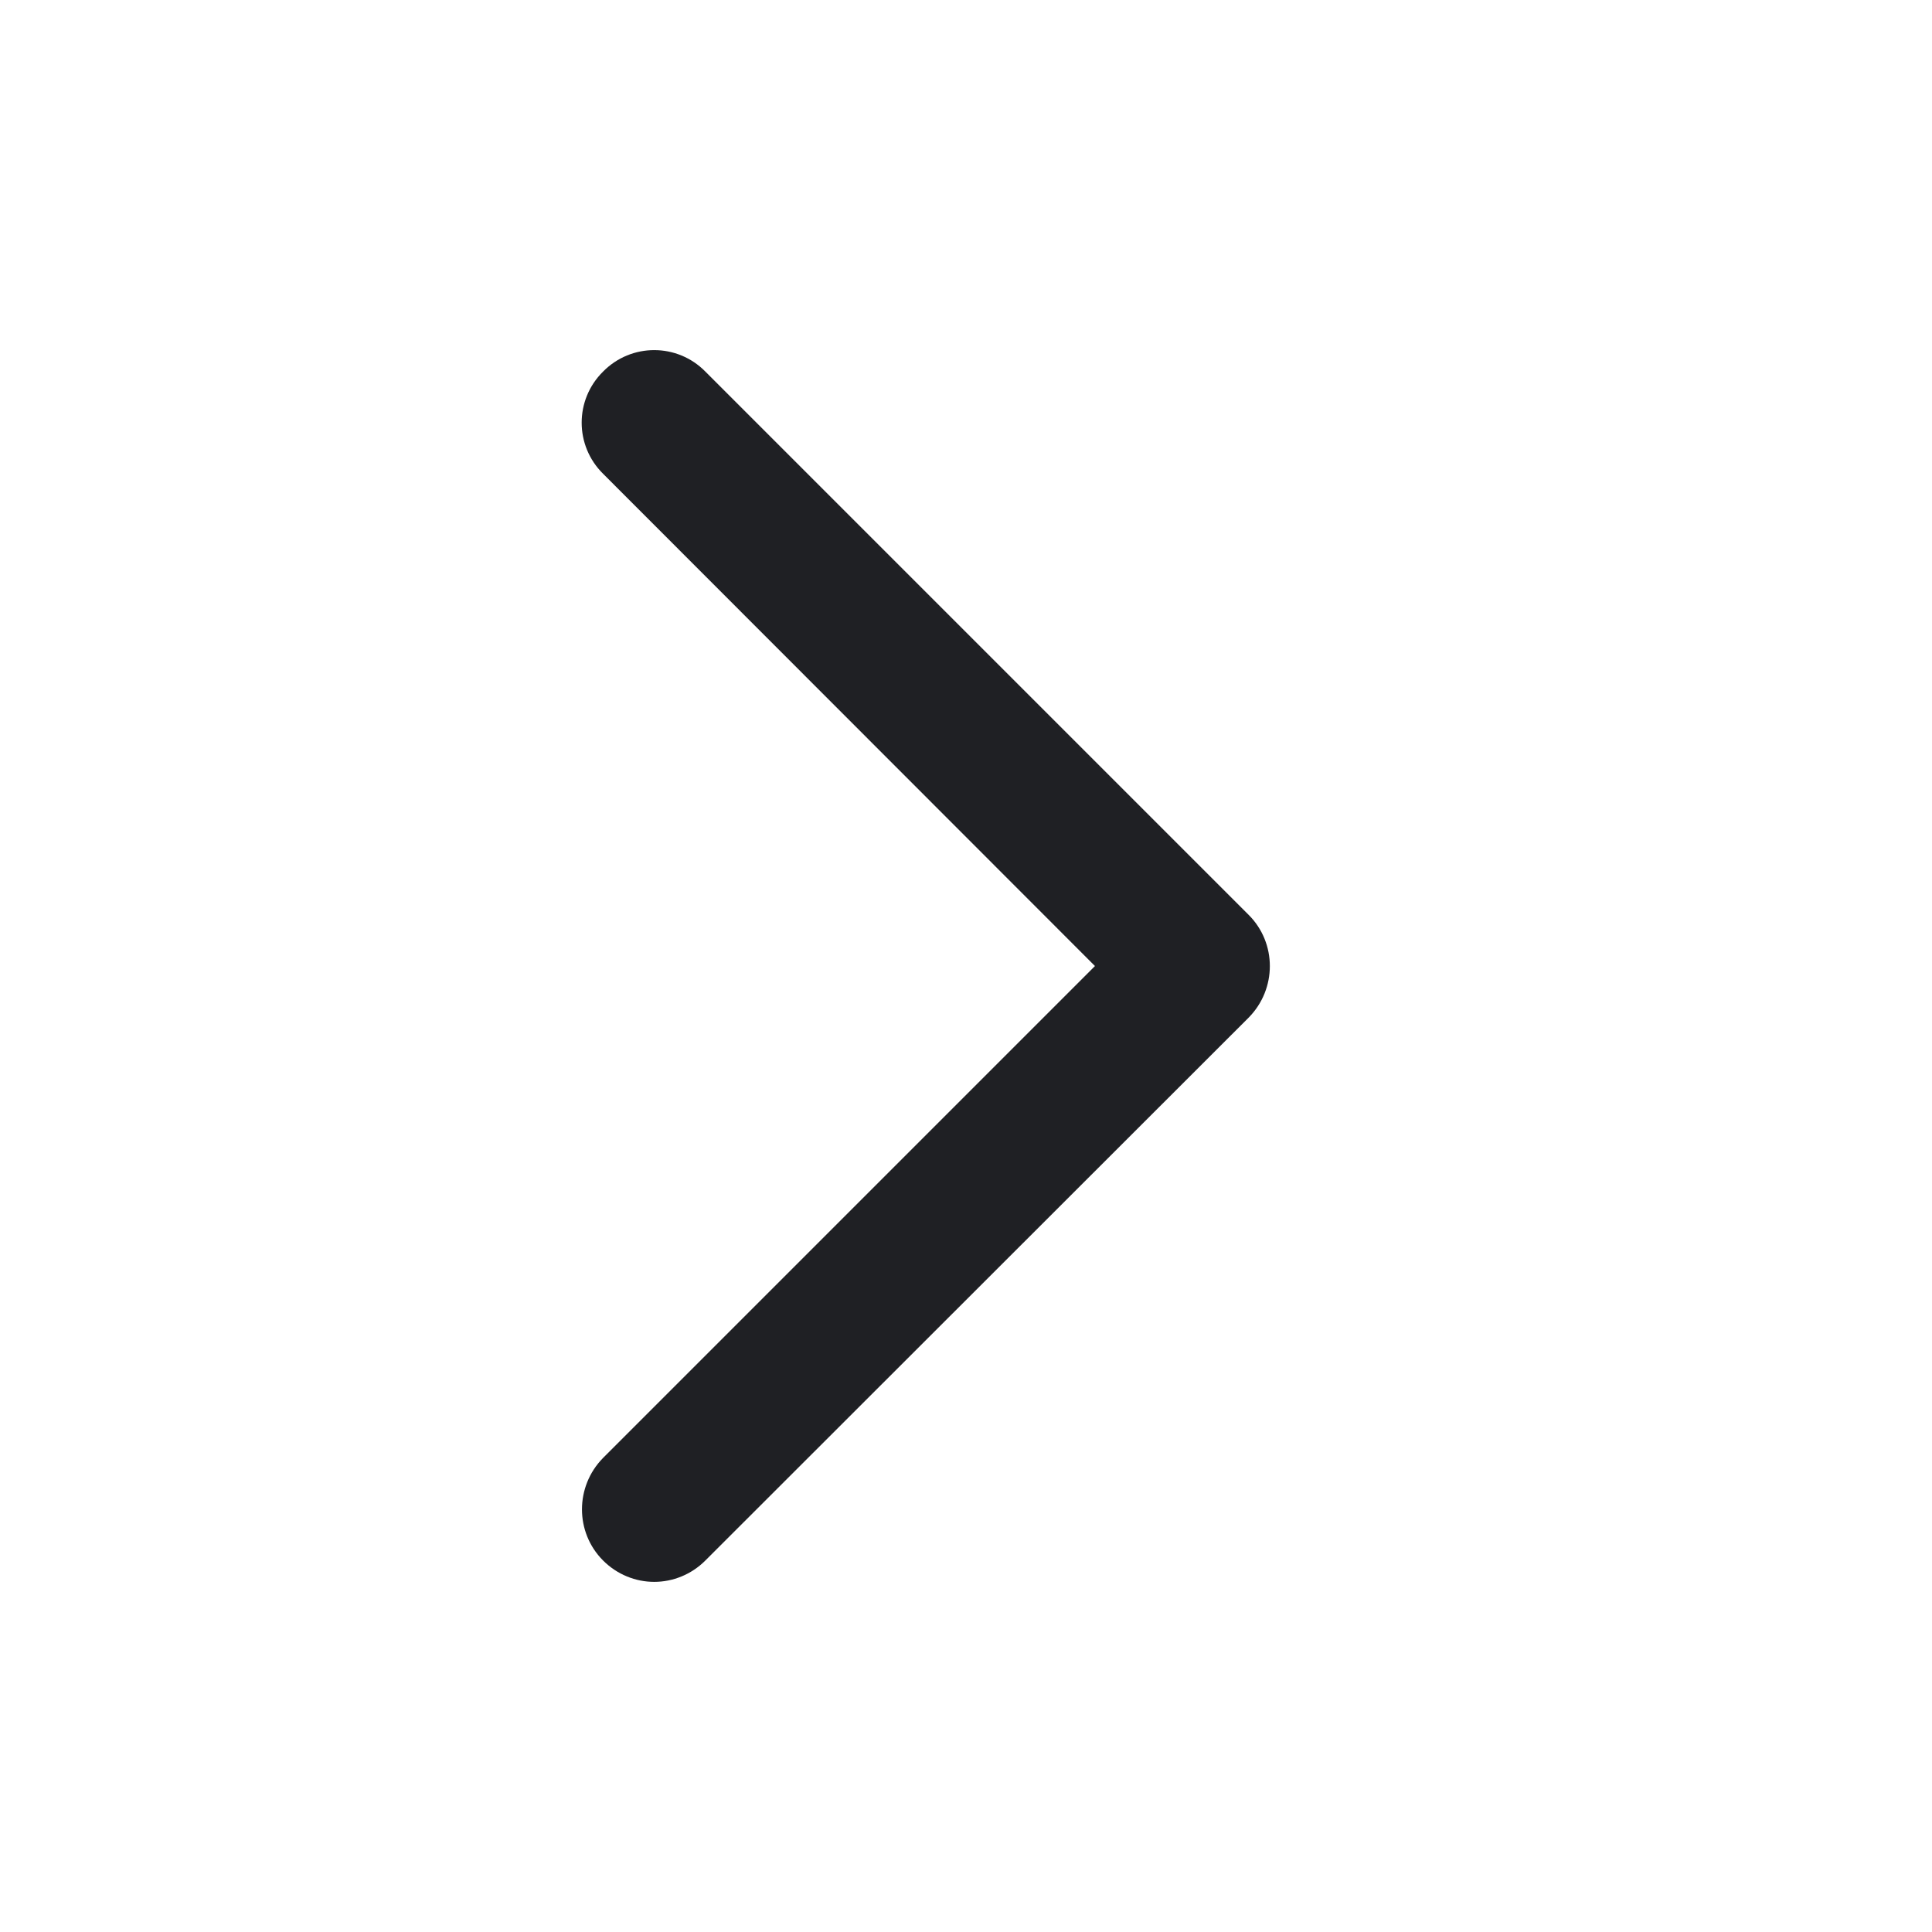
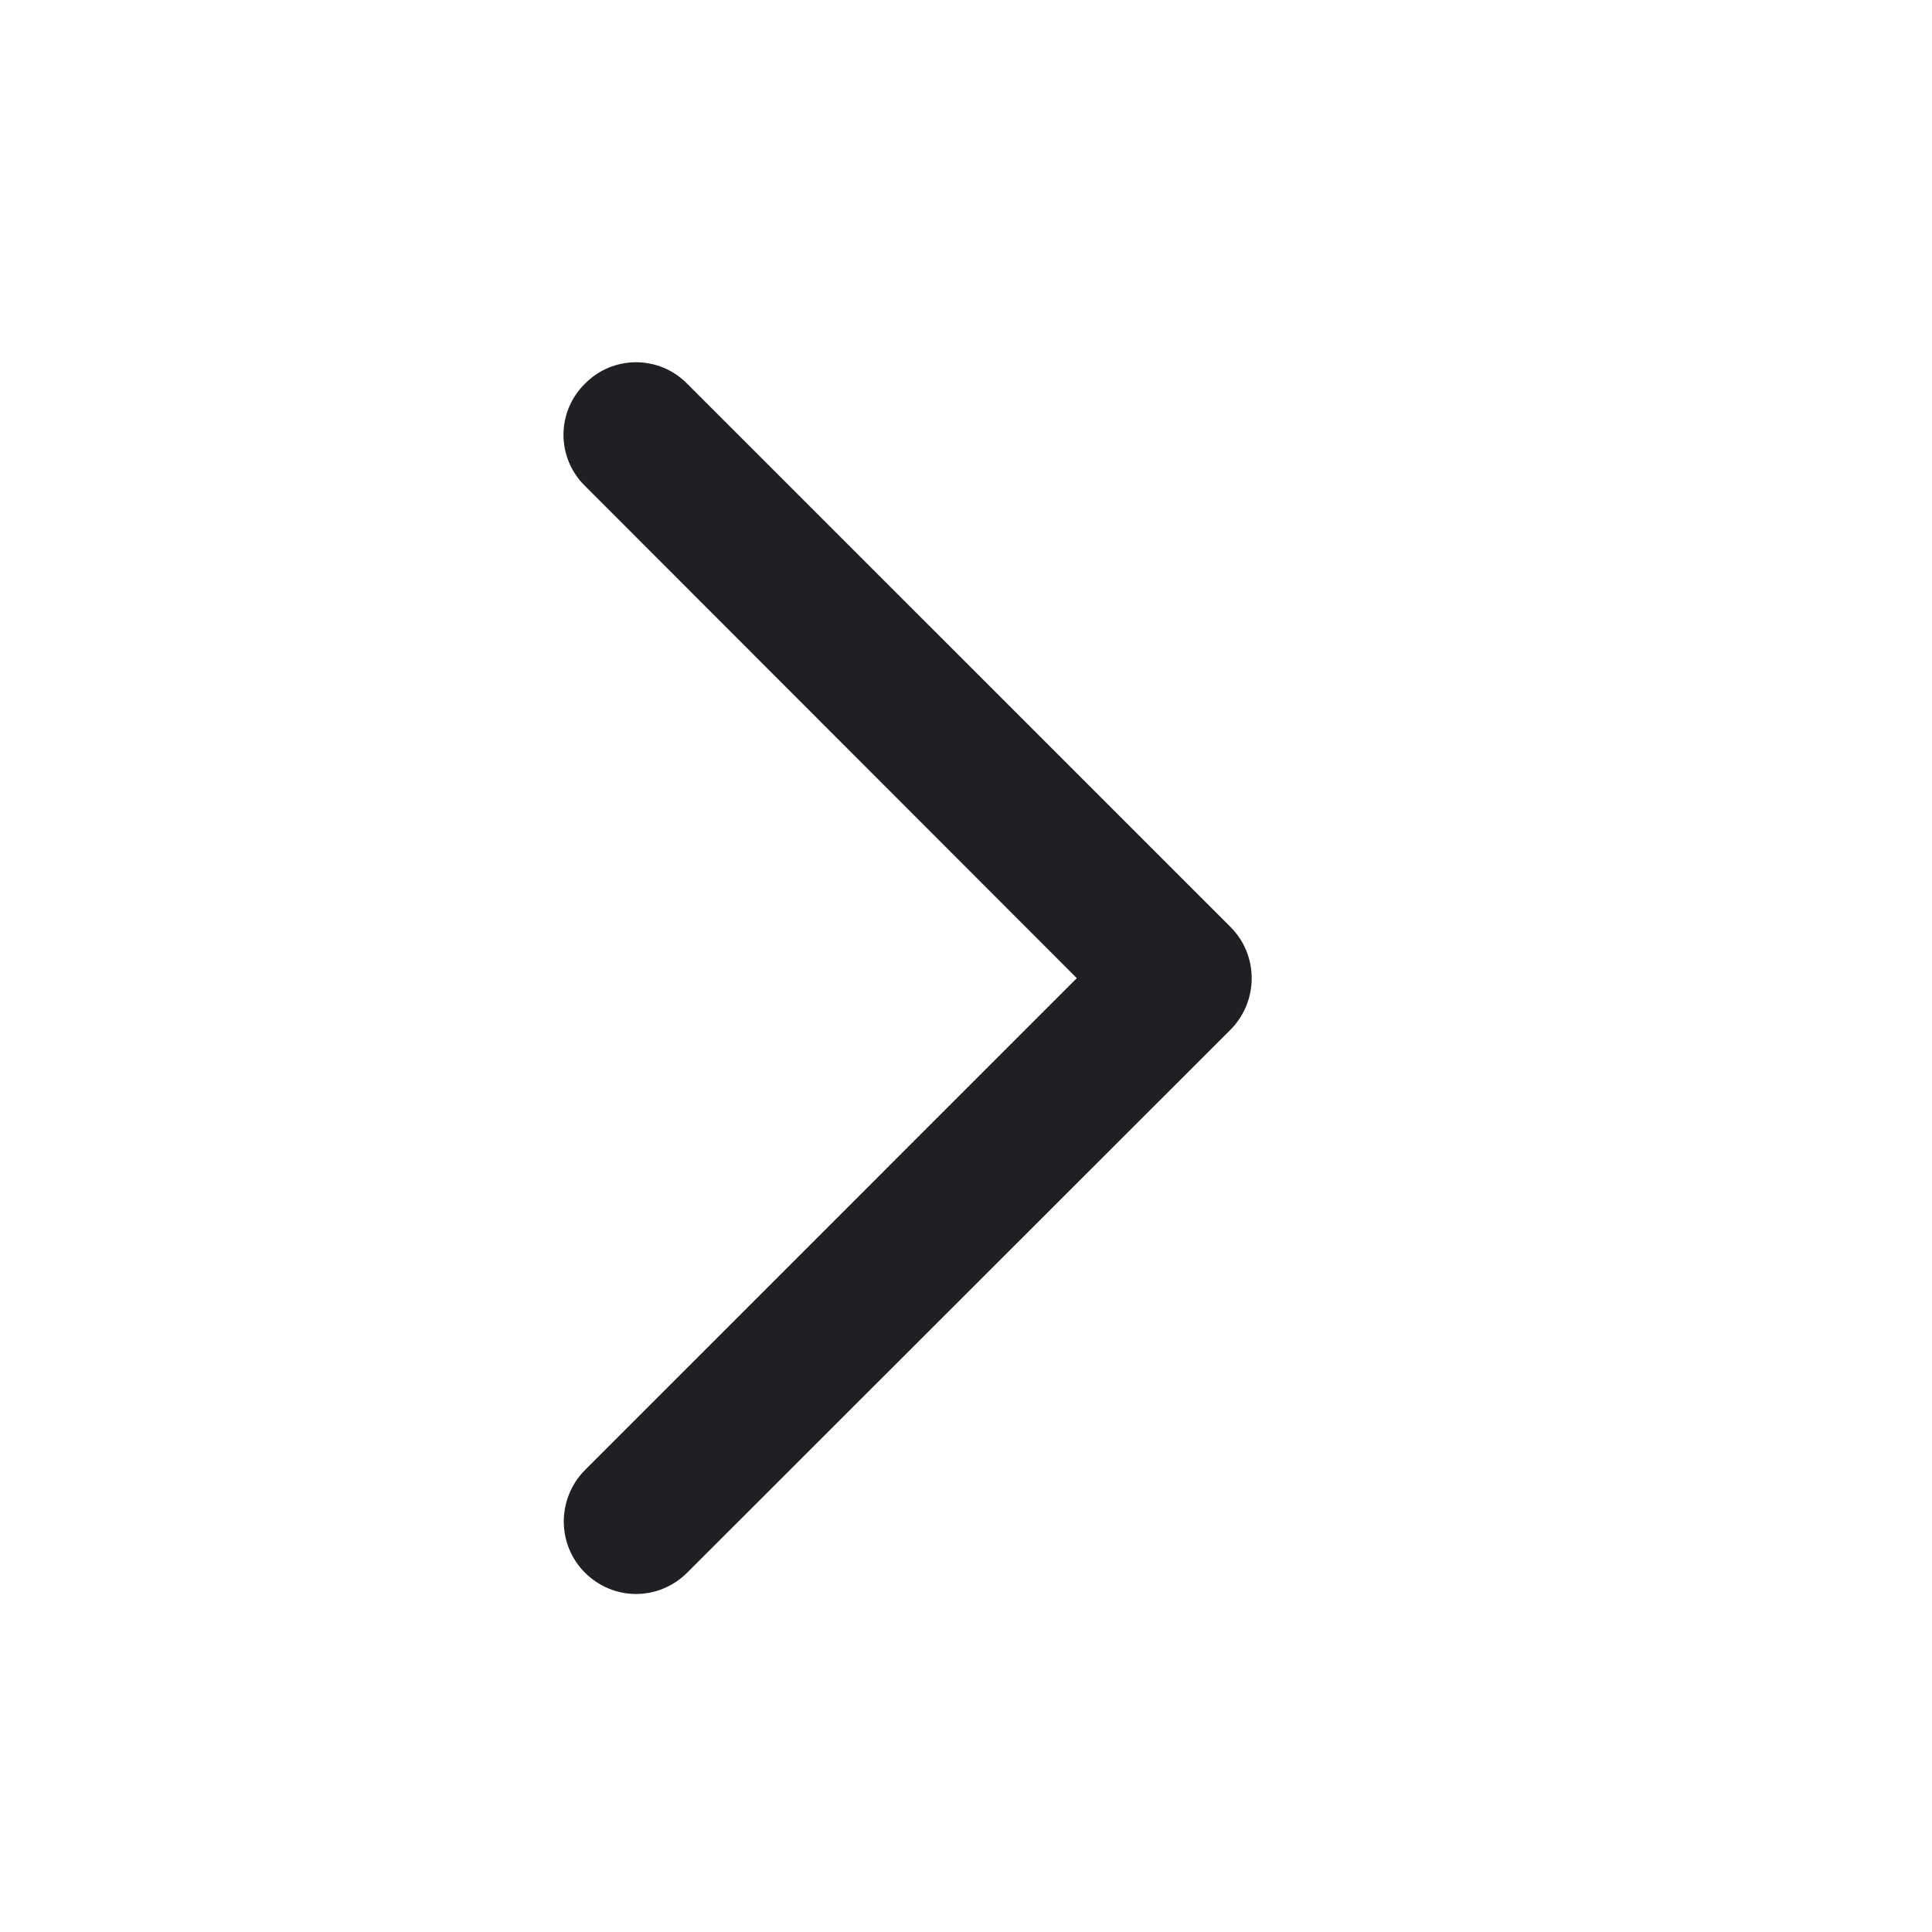
<svg xmlns="http://www.w3.org/2000/svg" width="48" height="48" viewBox="0 0 48 48" fill="none">
-   <path d="M16.254 39.301C15.794 39.301 15.334 39.121 14.984 38.771C14.284 38.071 14.284 36.931 14.984 36.221L27.204 24.001L14.984 11.771C14.274 11.071 14.274 9.931 14.984 9.231C15.684 8.521 16.824 8.521 17.524 9.231L31.024 22.731C31.724 23.431 31.724 24.571 31.024 25.281L17.524 38.771C17.174 39.121 16.714 39.301 16.254 39.301V39.301Z" fill="#1F2024" />
+   <path d="M15.803 39.602C15.342 39.602 14.883 39.422 14.533 39.072C13.832 38.373 13.832 37.233 14.533 36.523L26.753 24.302L14.533 12.072C13.822 11.373 13.822 10.232 14.533 9.533C15.232 8.822 16.372 8.822 17.073 9.533L30.573 23.032C31.273 23.733 31.273 24.872 30.573 25.582L17.073 39.072C16.723 39.422 16.262 39.602 15.803 39.602V39.602Z" fill="#1F2024" />
</svg>
